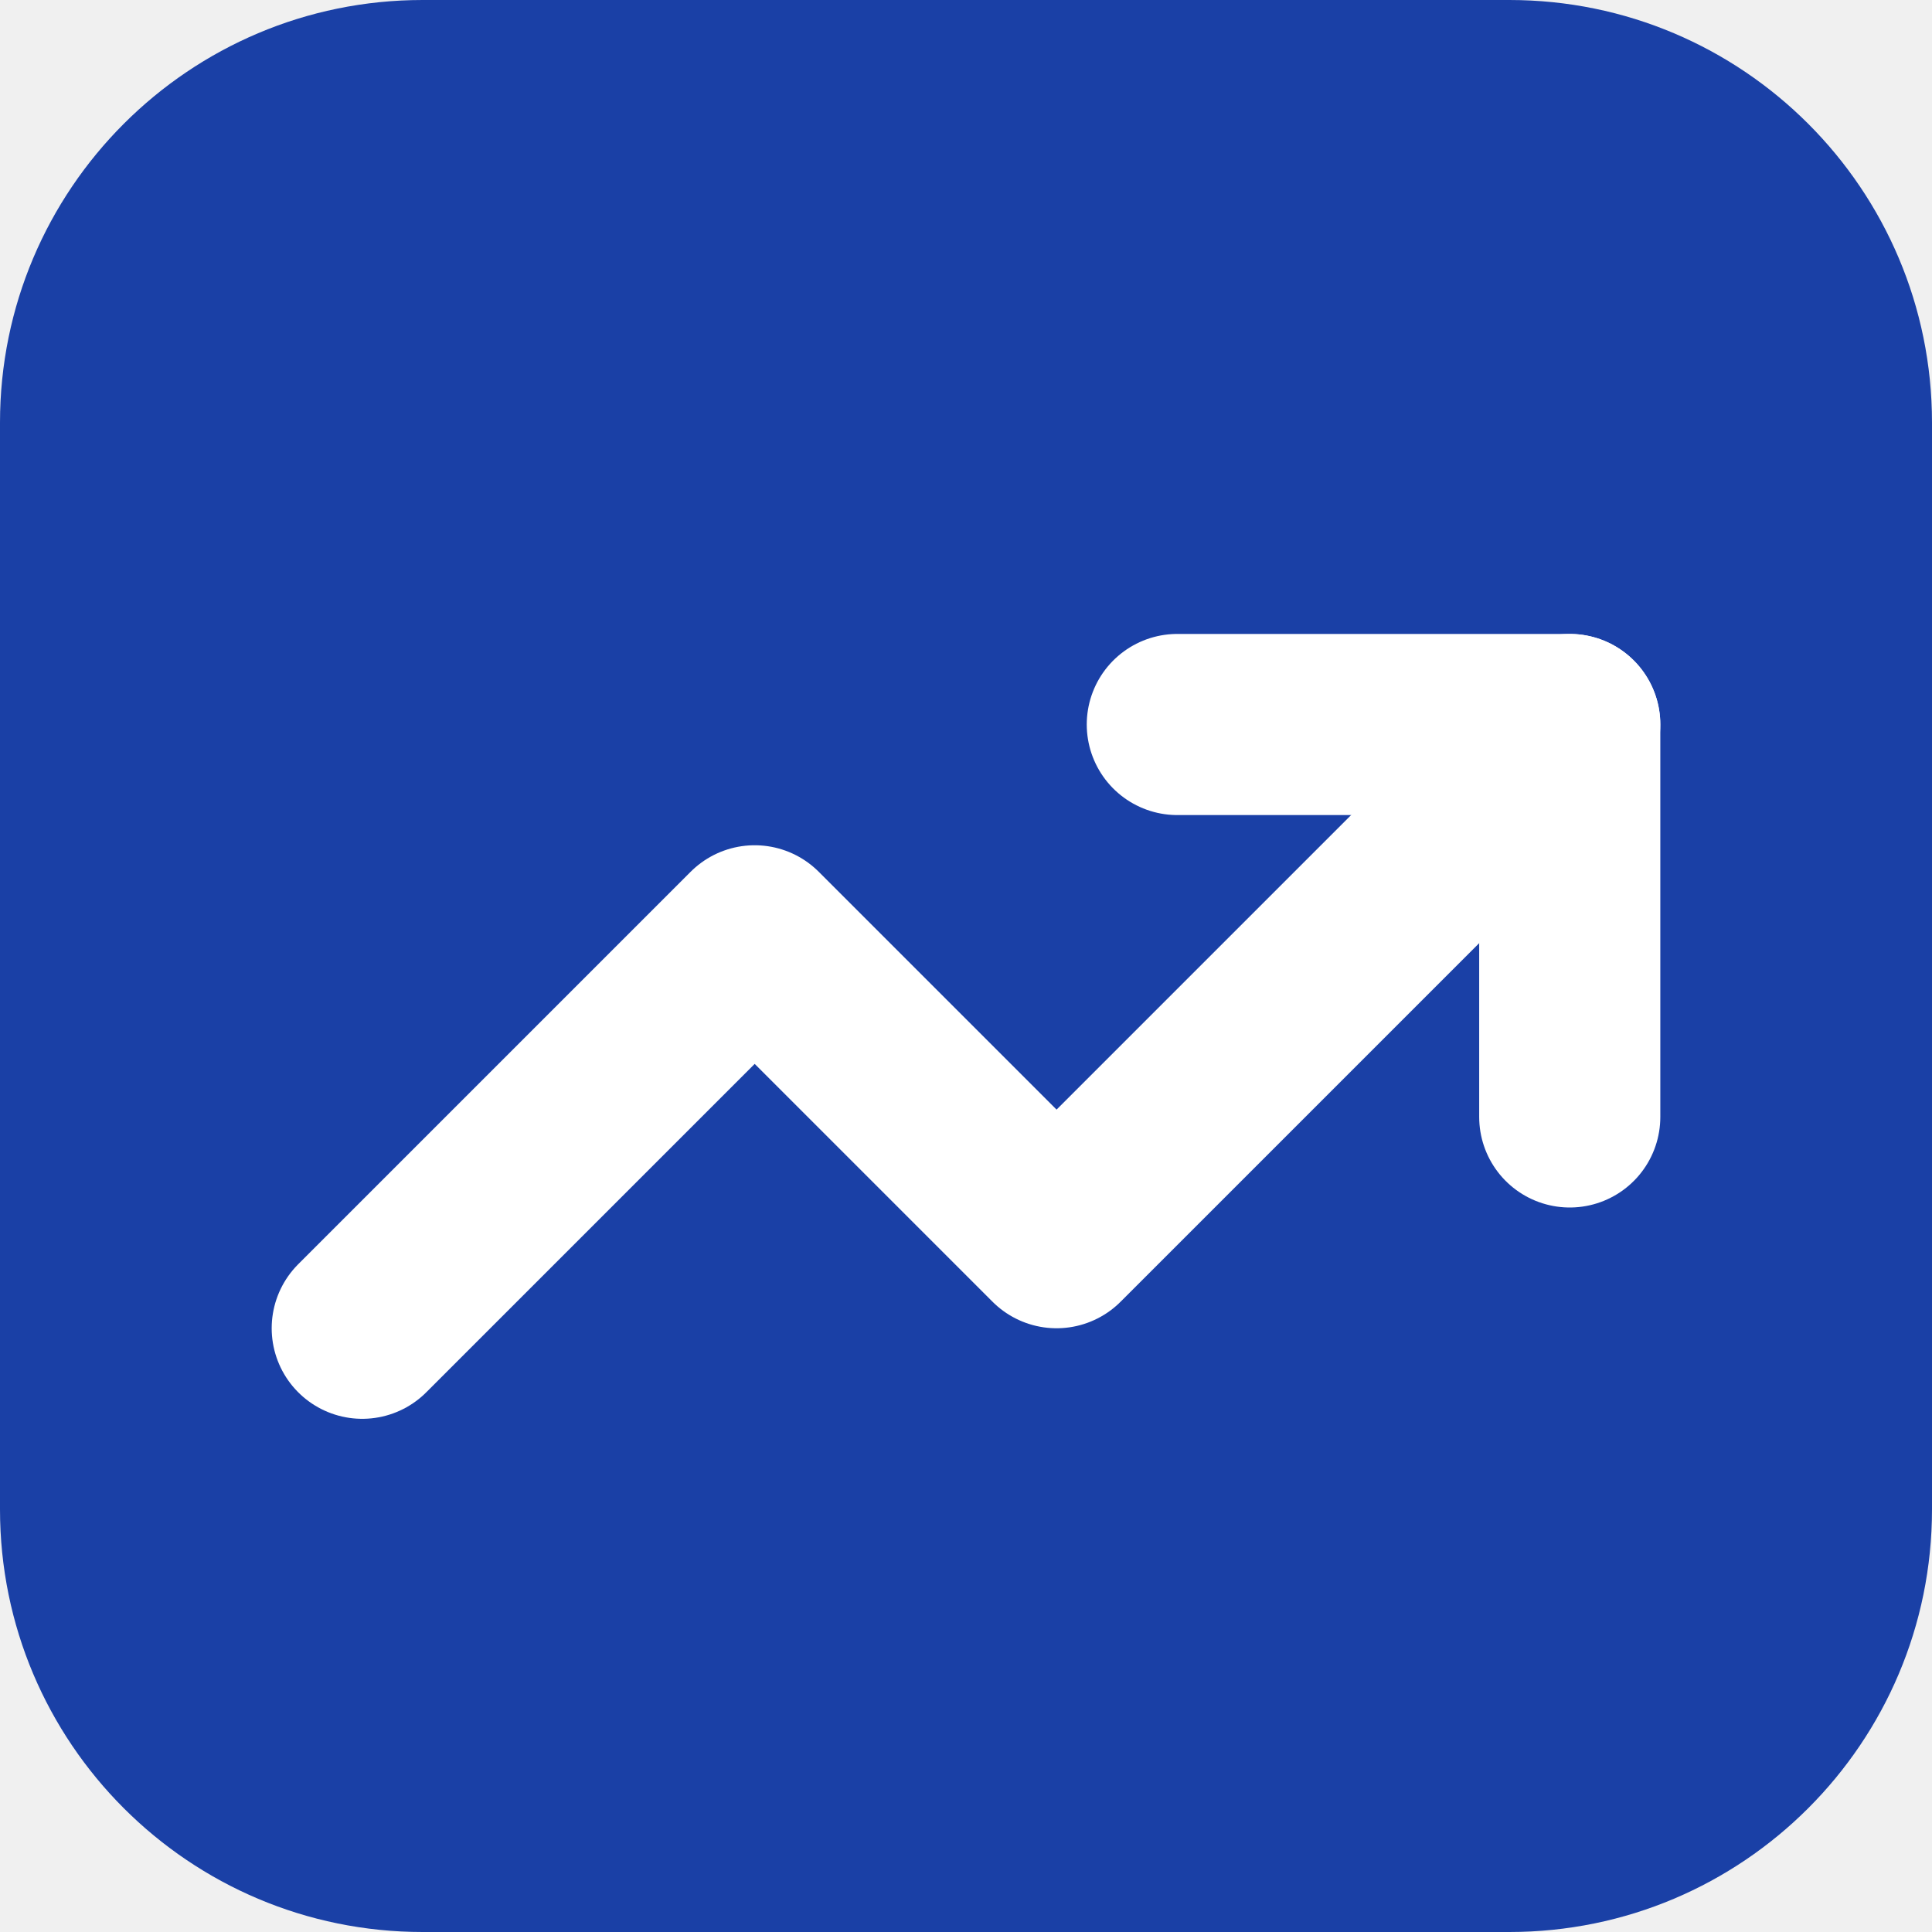
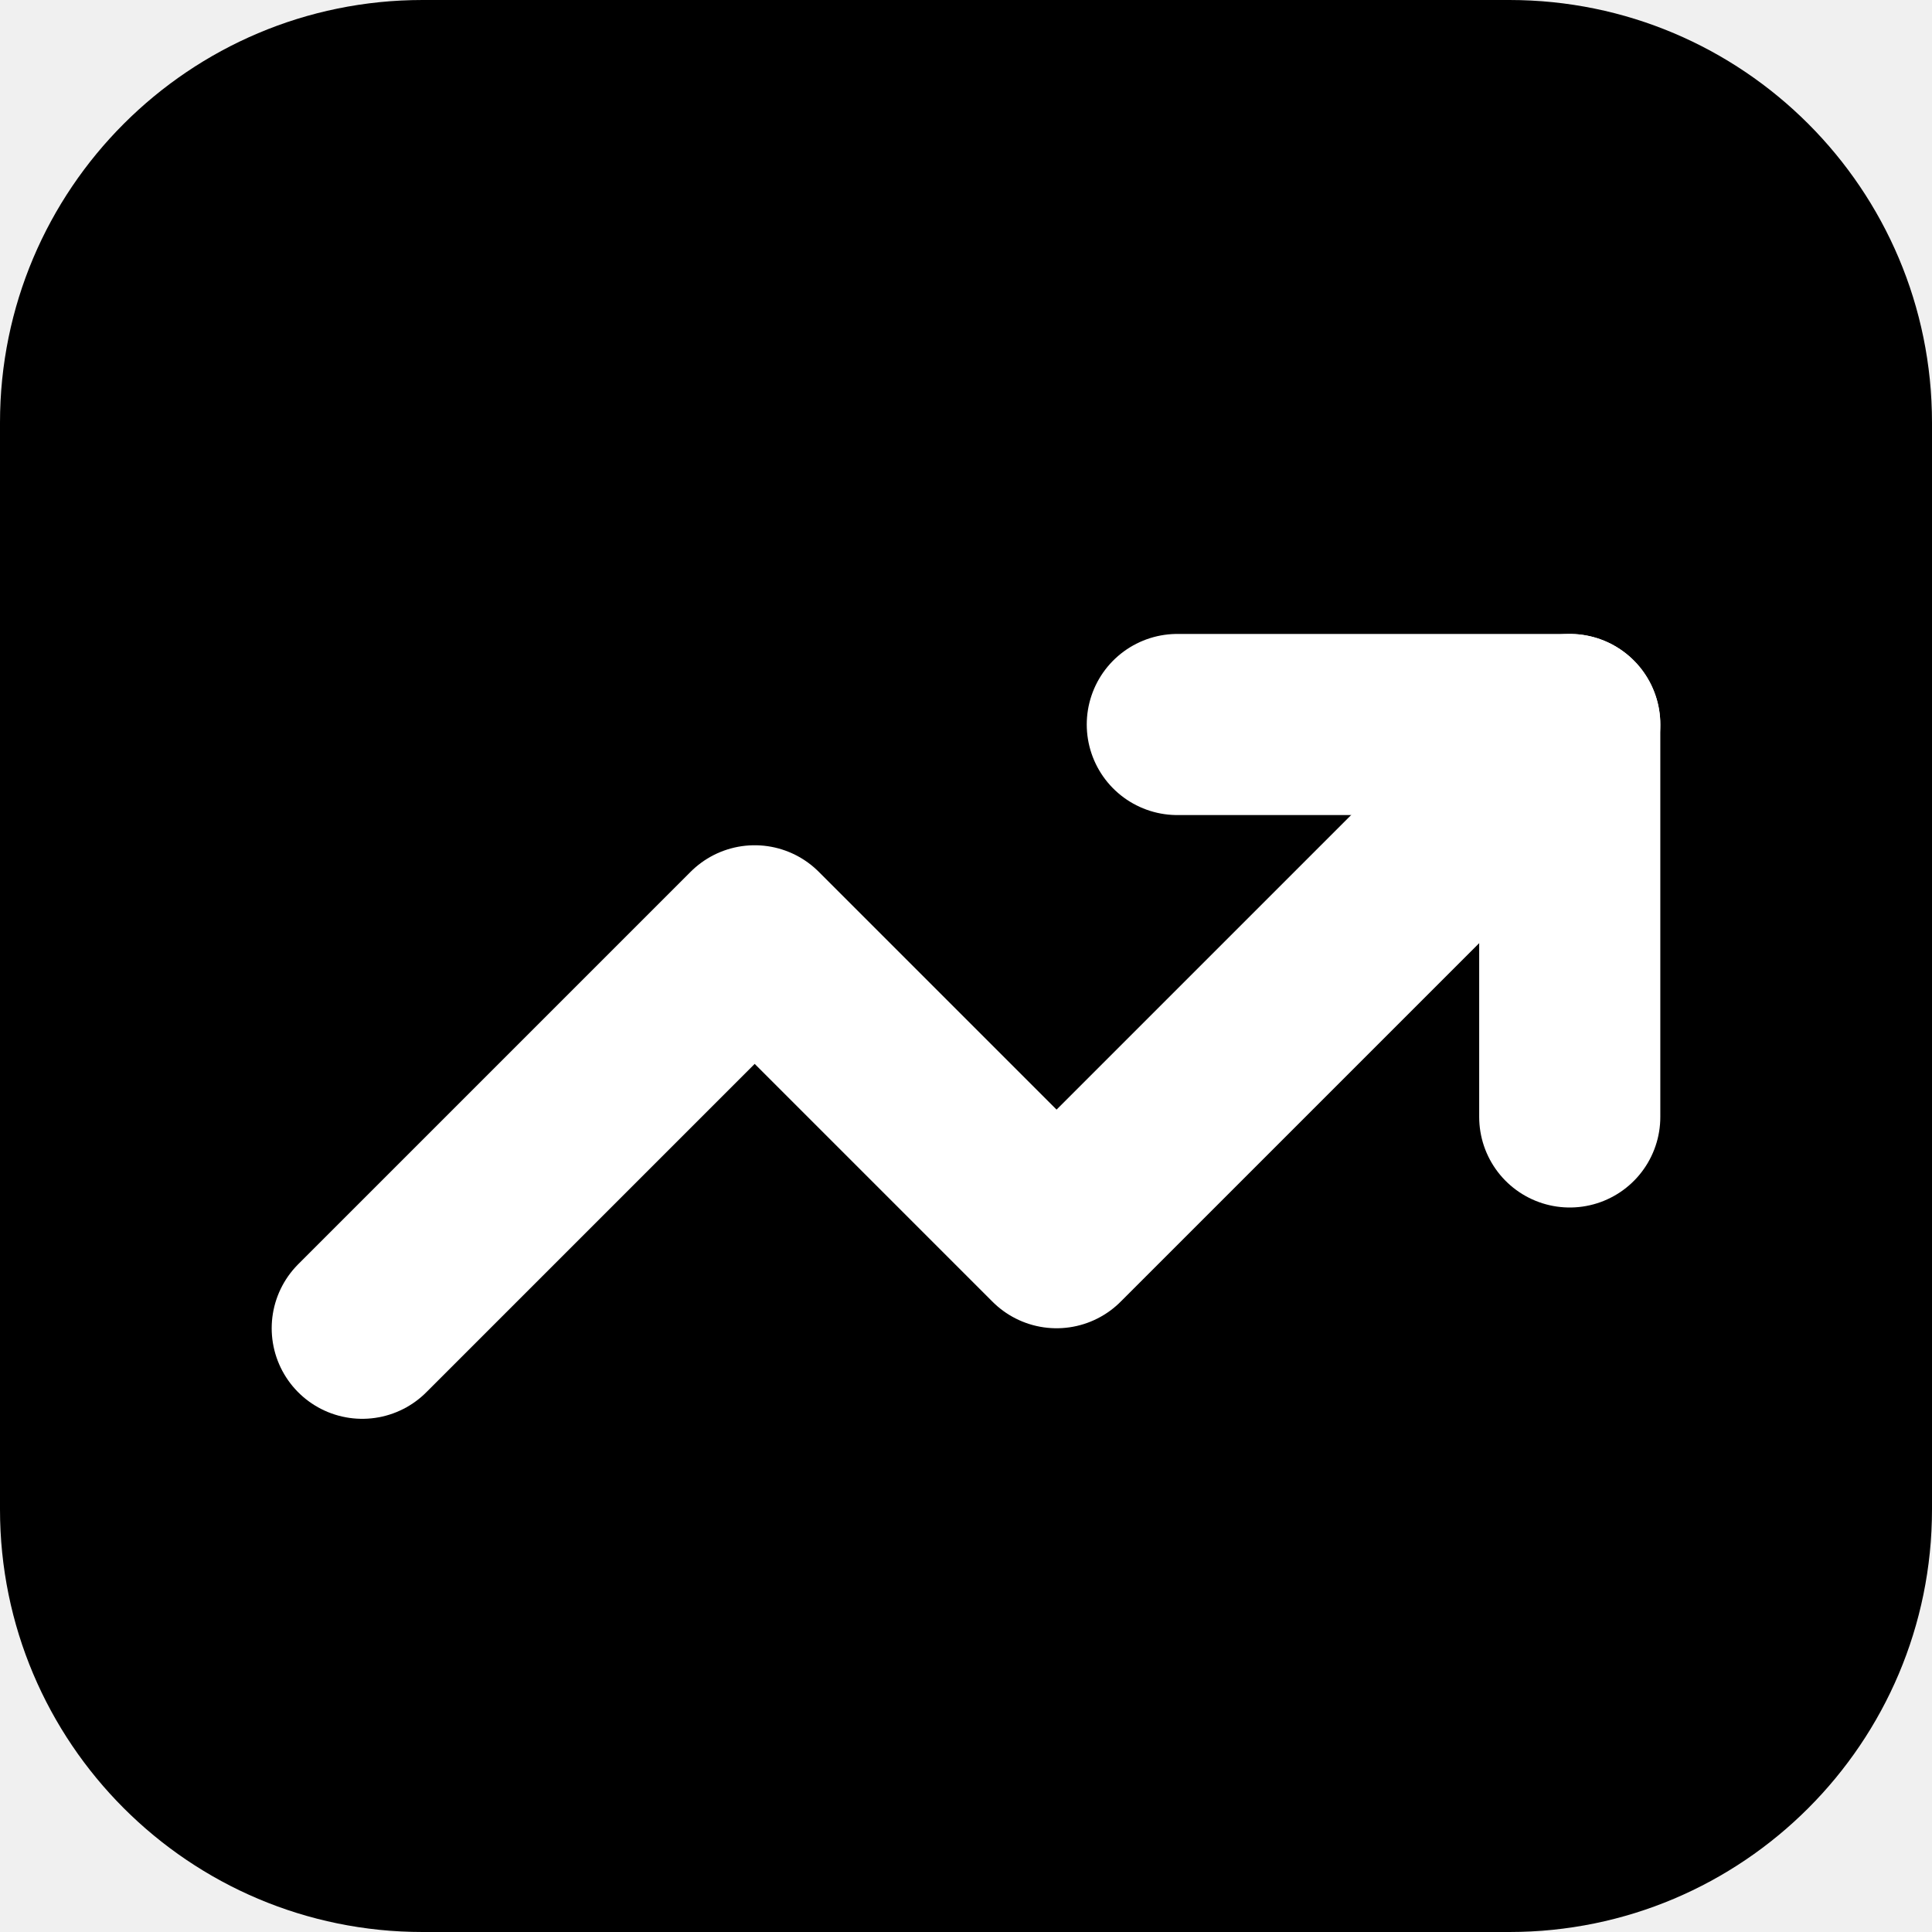
<svg xmlns="http://www.w3.org/2000/svg" viewBox="0 0 32 32">
-   <rect width="32" height="32" rx="7" fill="#1a40a6" />
+   <rect width="32" height="32" rx="7" fill="#000000" />
  <g fill="none" stroke="#fff" stroke-width="3" stroke-linecap="round" stroke-linejoin="round">
    <path d="M6 22l6.5-6.5 5 5L26 12" />
    <path d="M19.5 12H26v6.5" />
  </g>
</svg>
